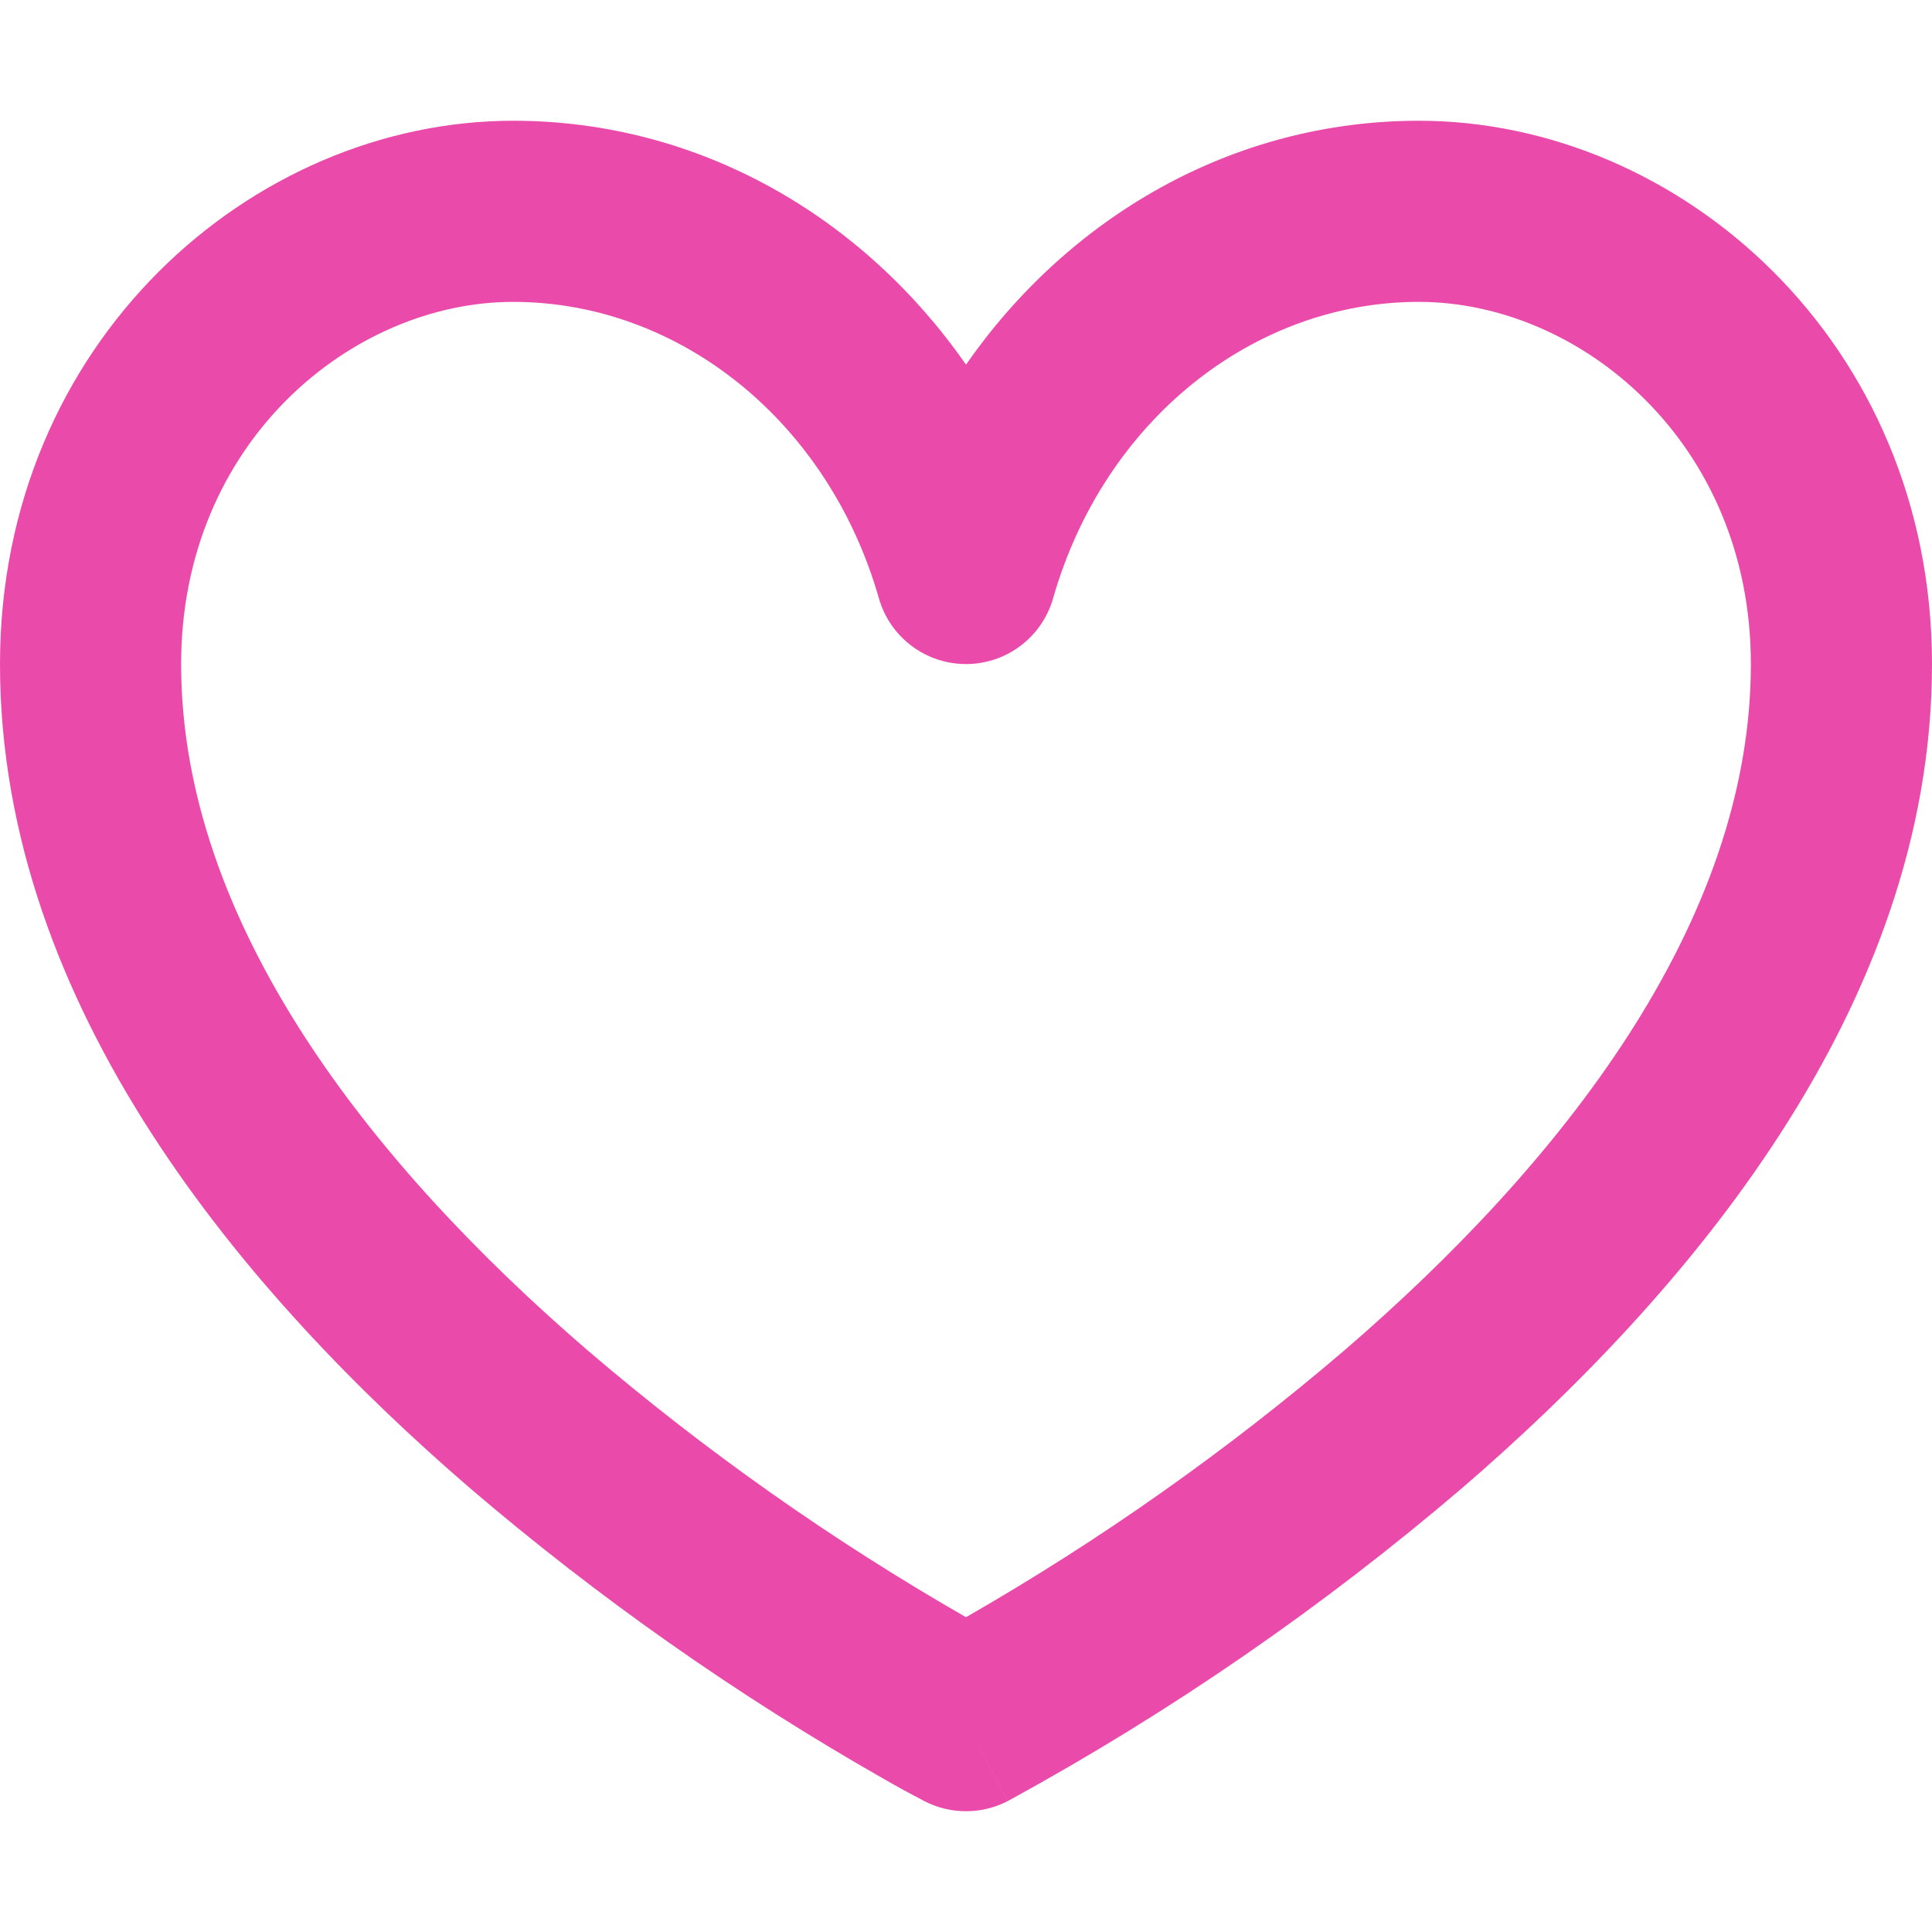
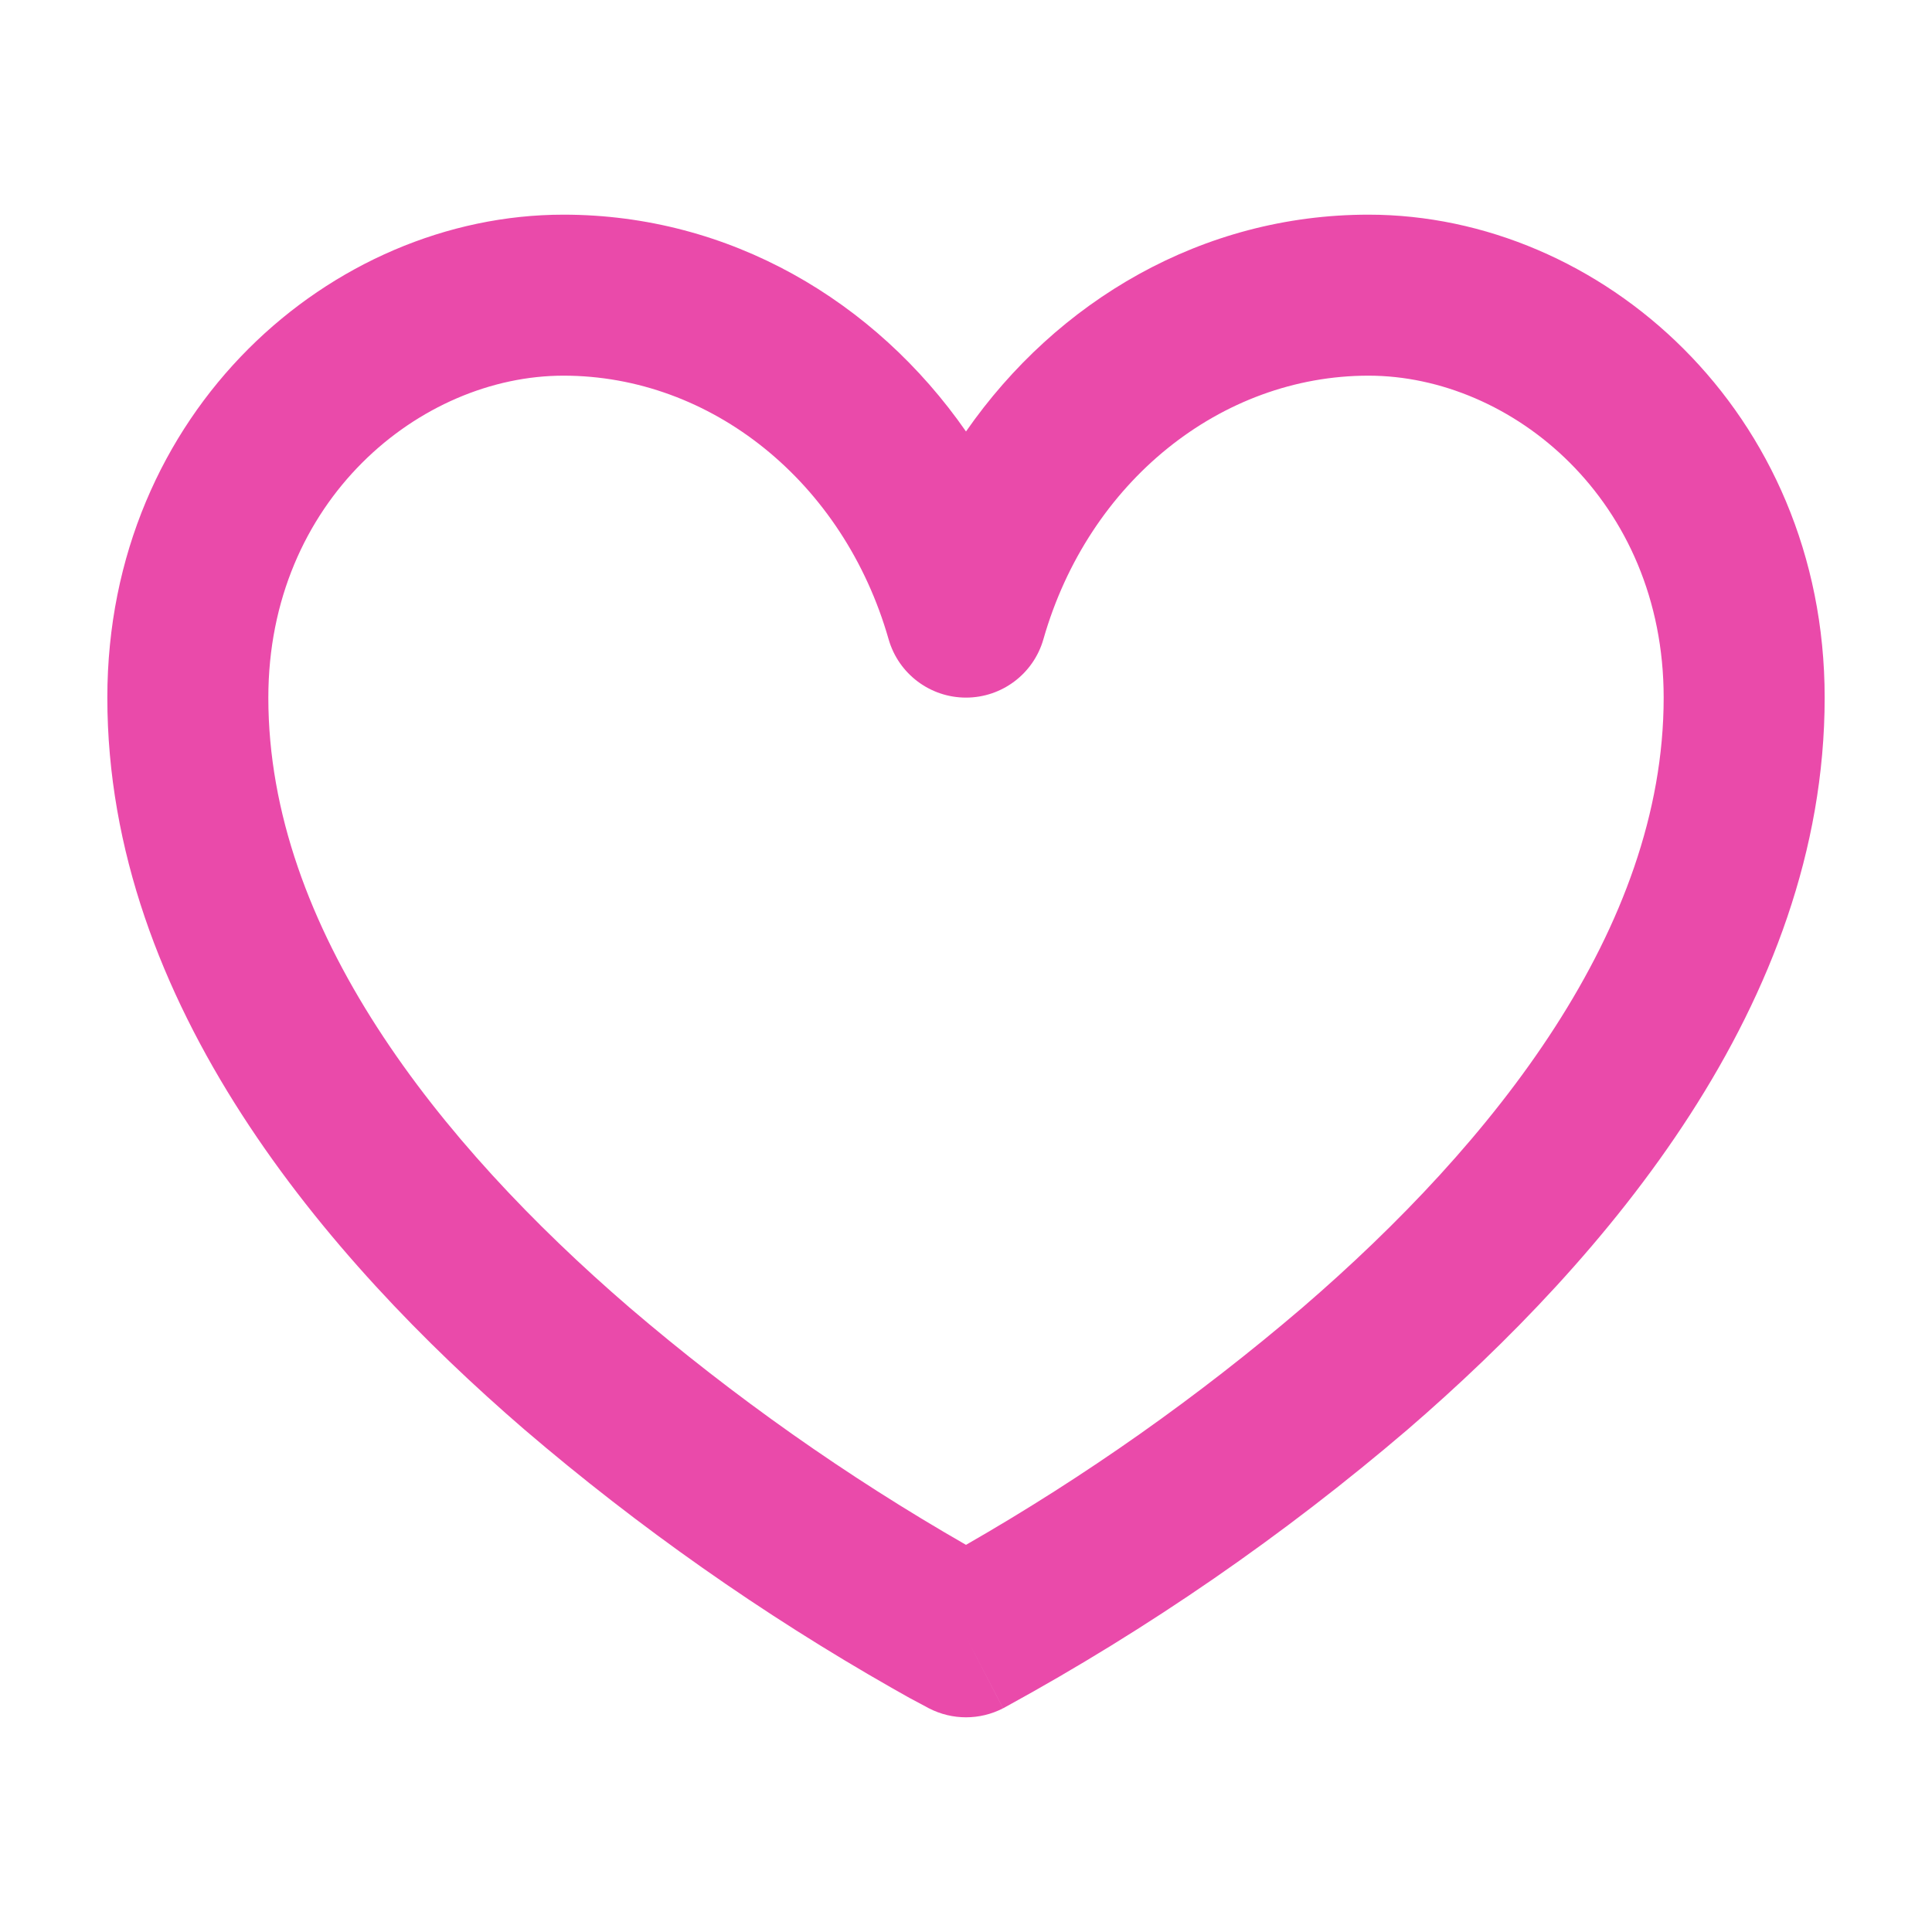
- <svg xmlns="http://www.w3.org/2000/svg" viewBox="0 0 16 16" version="1.1" width="16" height="16">
-   <path fill="#ea4aaa" d="M4.25 2.5c-1.336 0-2.75 1.164-2.75 3 0 2.15 1.58 4.144 3.365 5.682A20.565 20.565 0 008 13.393a20.561 20.561 0 003.135-2.211C12.92 9.644 14.5 7.65 14.5 5.5c0-1.836-1.414-3-2.75-3-1.373 0-2.609.986-3.029 2.456a.75.75 0 01-1.442 0C6.859 3.486 5.623 2.5 4.25 2.5zM8 14.25l-.345.666-.002-.001-.006-.003-.018-.01a7.643 7.643 0 01-.31-.17 22.075 22.075 0 01-3.434-2.414C2.045 10.731 0 8.35 0 5.5 0 2.836 2.086 1 4.25 1 5.797 1 7.153 1.802 8 3.02 8.847 1.802 10.203 1 11.75 1 13.914 1 16 2.836 16 5.5c0 2.85-2.045 5.231-3.885 6.818a22.08 22.08 0 01-3.744 2.584l-.018.01-.006.003h-.002L8 14.25zm0 0l.345.666a.752.752 0 01-.69 0L8 14.25z" />
+ <svg xmlns="http://www.w3.org/2000/svg" version="1.1" width="36" height="36">
+   <path fill="#ea4aaa" d="M 10.5 7 c -2.672 0 -5.5 2.328 -5.5 6 c 0 4.3 3.16 8.288 6.73 11.364 A 41.13 41.13 90 0 0 18 28.786 a 41.122 41.122 90 0 0 6.27 -4.422 C 27.84 21.288 31 17.3 31 13 c 0 -3.672 -2.828 -6 -5.5 -6 c -2.746 0 -5.218 1.972 -6.058 4.912 a 1.5 1.5 90 0 1 -2.884 0 C 15.718 8.972 13.246 7 10.5 7 z M 18 30.5 l -0.69 1.332 l -0.004 -0.002 l -0.012 -0.006 l -0.036 -0.02 a 15.286 15.286 90 0 1 -0.62 -0.34 a 44.15 44.15 90 0 1 -6.868 -4.828 C 6.09 23.462 2 18.7 2 13 C 2 7.672 6.172 4 10.5 4 C 13.594 4 16.306 5.604 18 8.04 C 19.694 5.604 22.406 4 25.5 4 C 29.828 4 34 7.672 34 13 c 0 5.7 -4.09 10.462 -7.77 13.636 a 44.16 44.16 90 0 1 -7.488 5.168 l -0.036 0.02 l -0.012 0.006 h -0.004 L 18 30.5 z m 0 0 l 0.69 1.332 a 1.504 1.504 90 0 1 -1.38 0 L 18 30.5 z" />
</svg>
